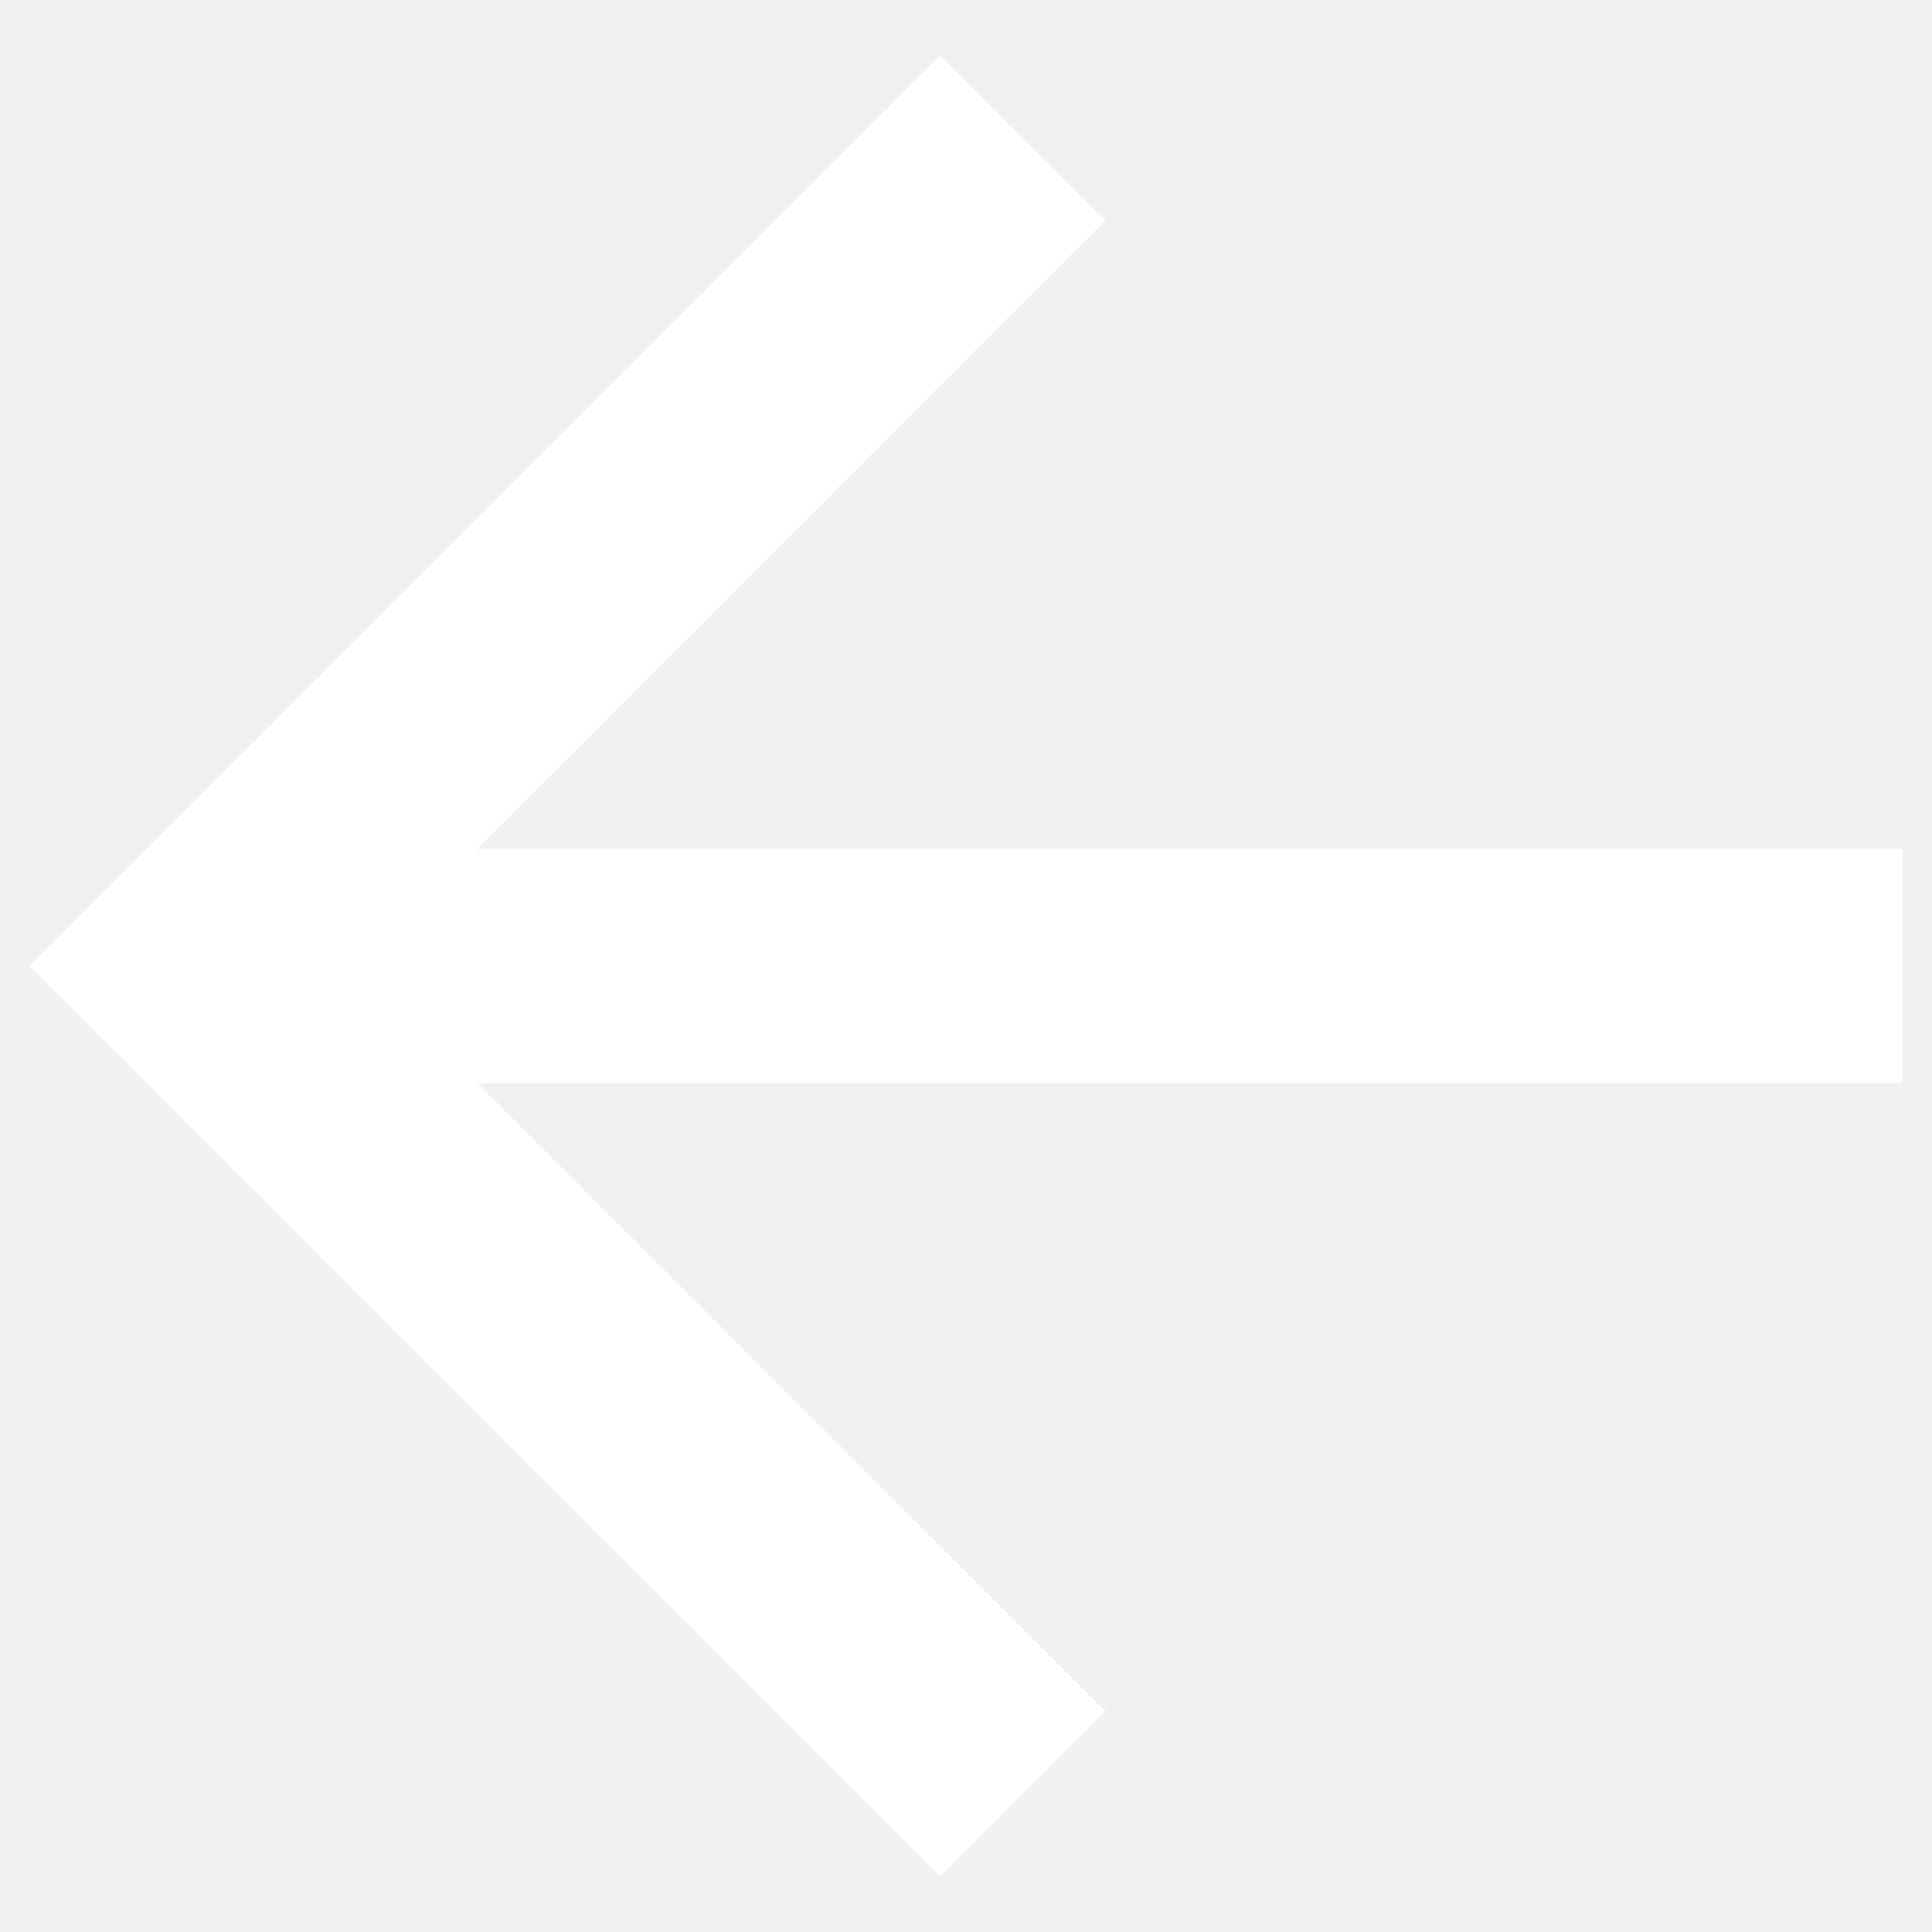
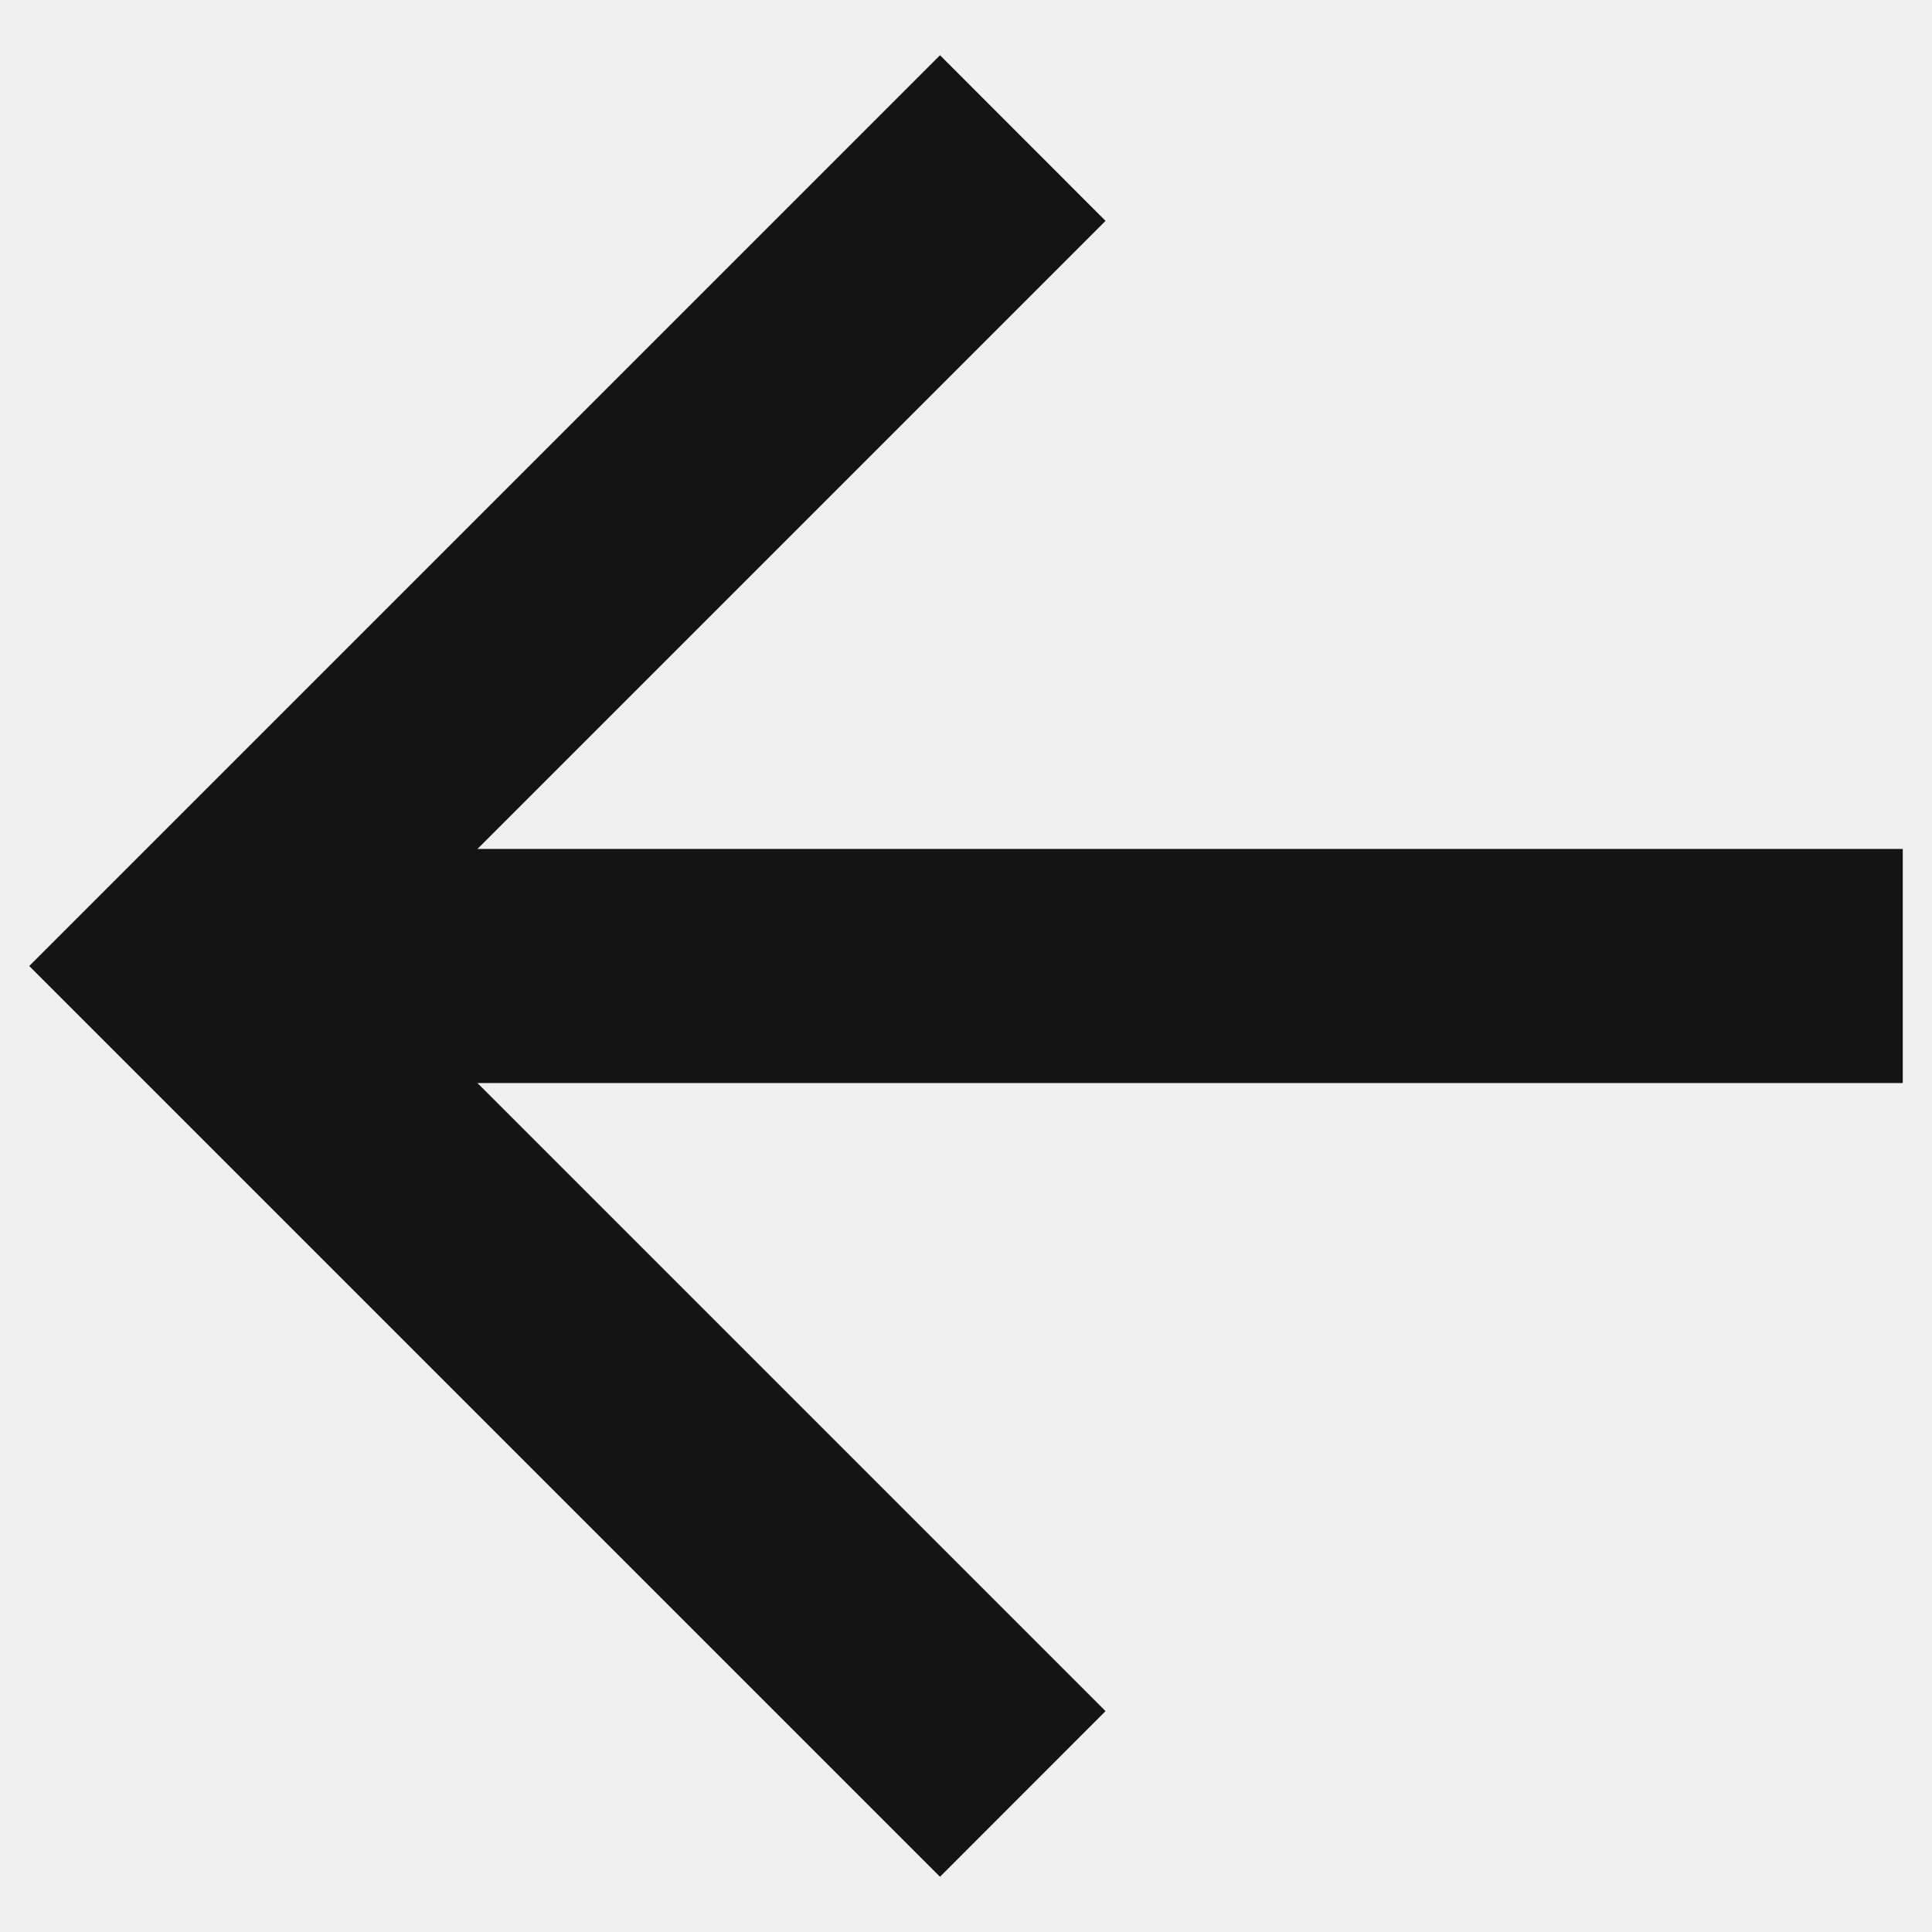
<svg xmlns="http://www.w3.org/2000/svg" width="22" height="22" viewBox="0 0 22 22" fill="none">
-   <path d="M5.438 9.666H21.667V12.333H5.438L12.589 19.485L10.704 21.37L0.333 11L10.704 0.629L12.589 2.514L5.438 9.666Z" fill="white" />
+   <path d="M5.437 9.667H21.667V12.333H5.437L12.589 19.485L10.704 21.371L0.333 11L10.704 0.629L12.589 2.515L5.437 9.667Z" fill="#151414" />
</svg>
